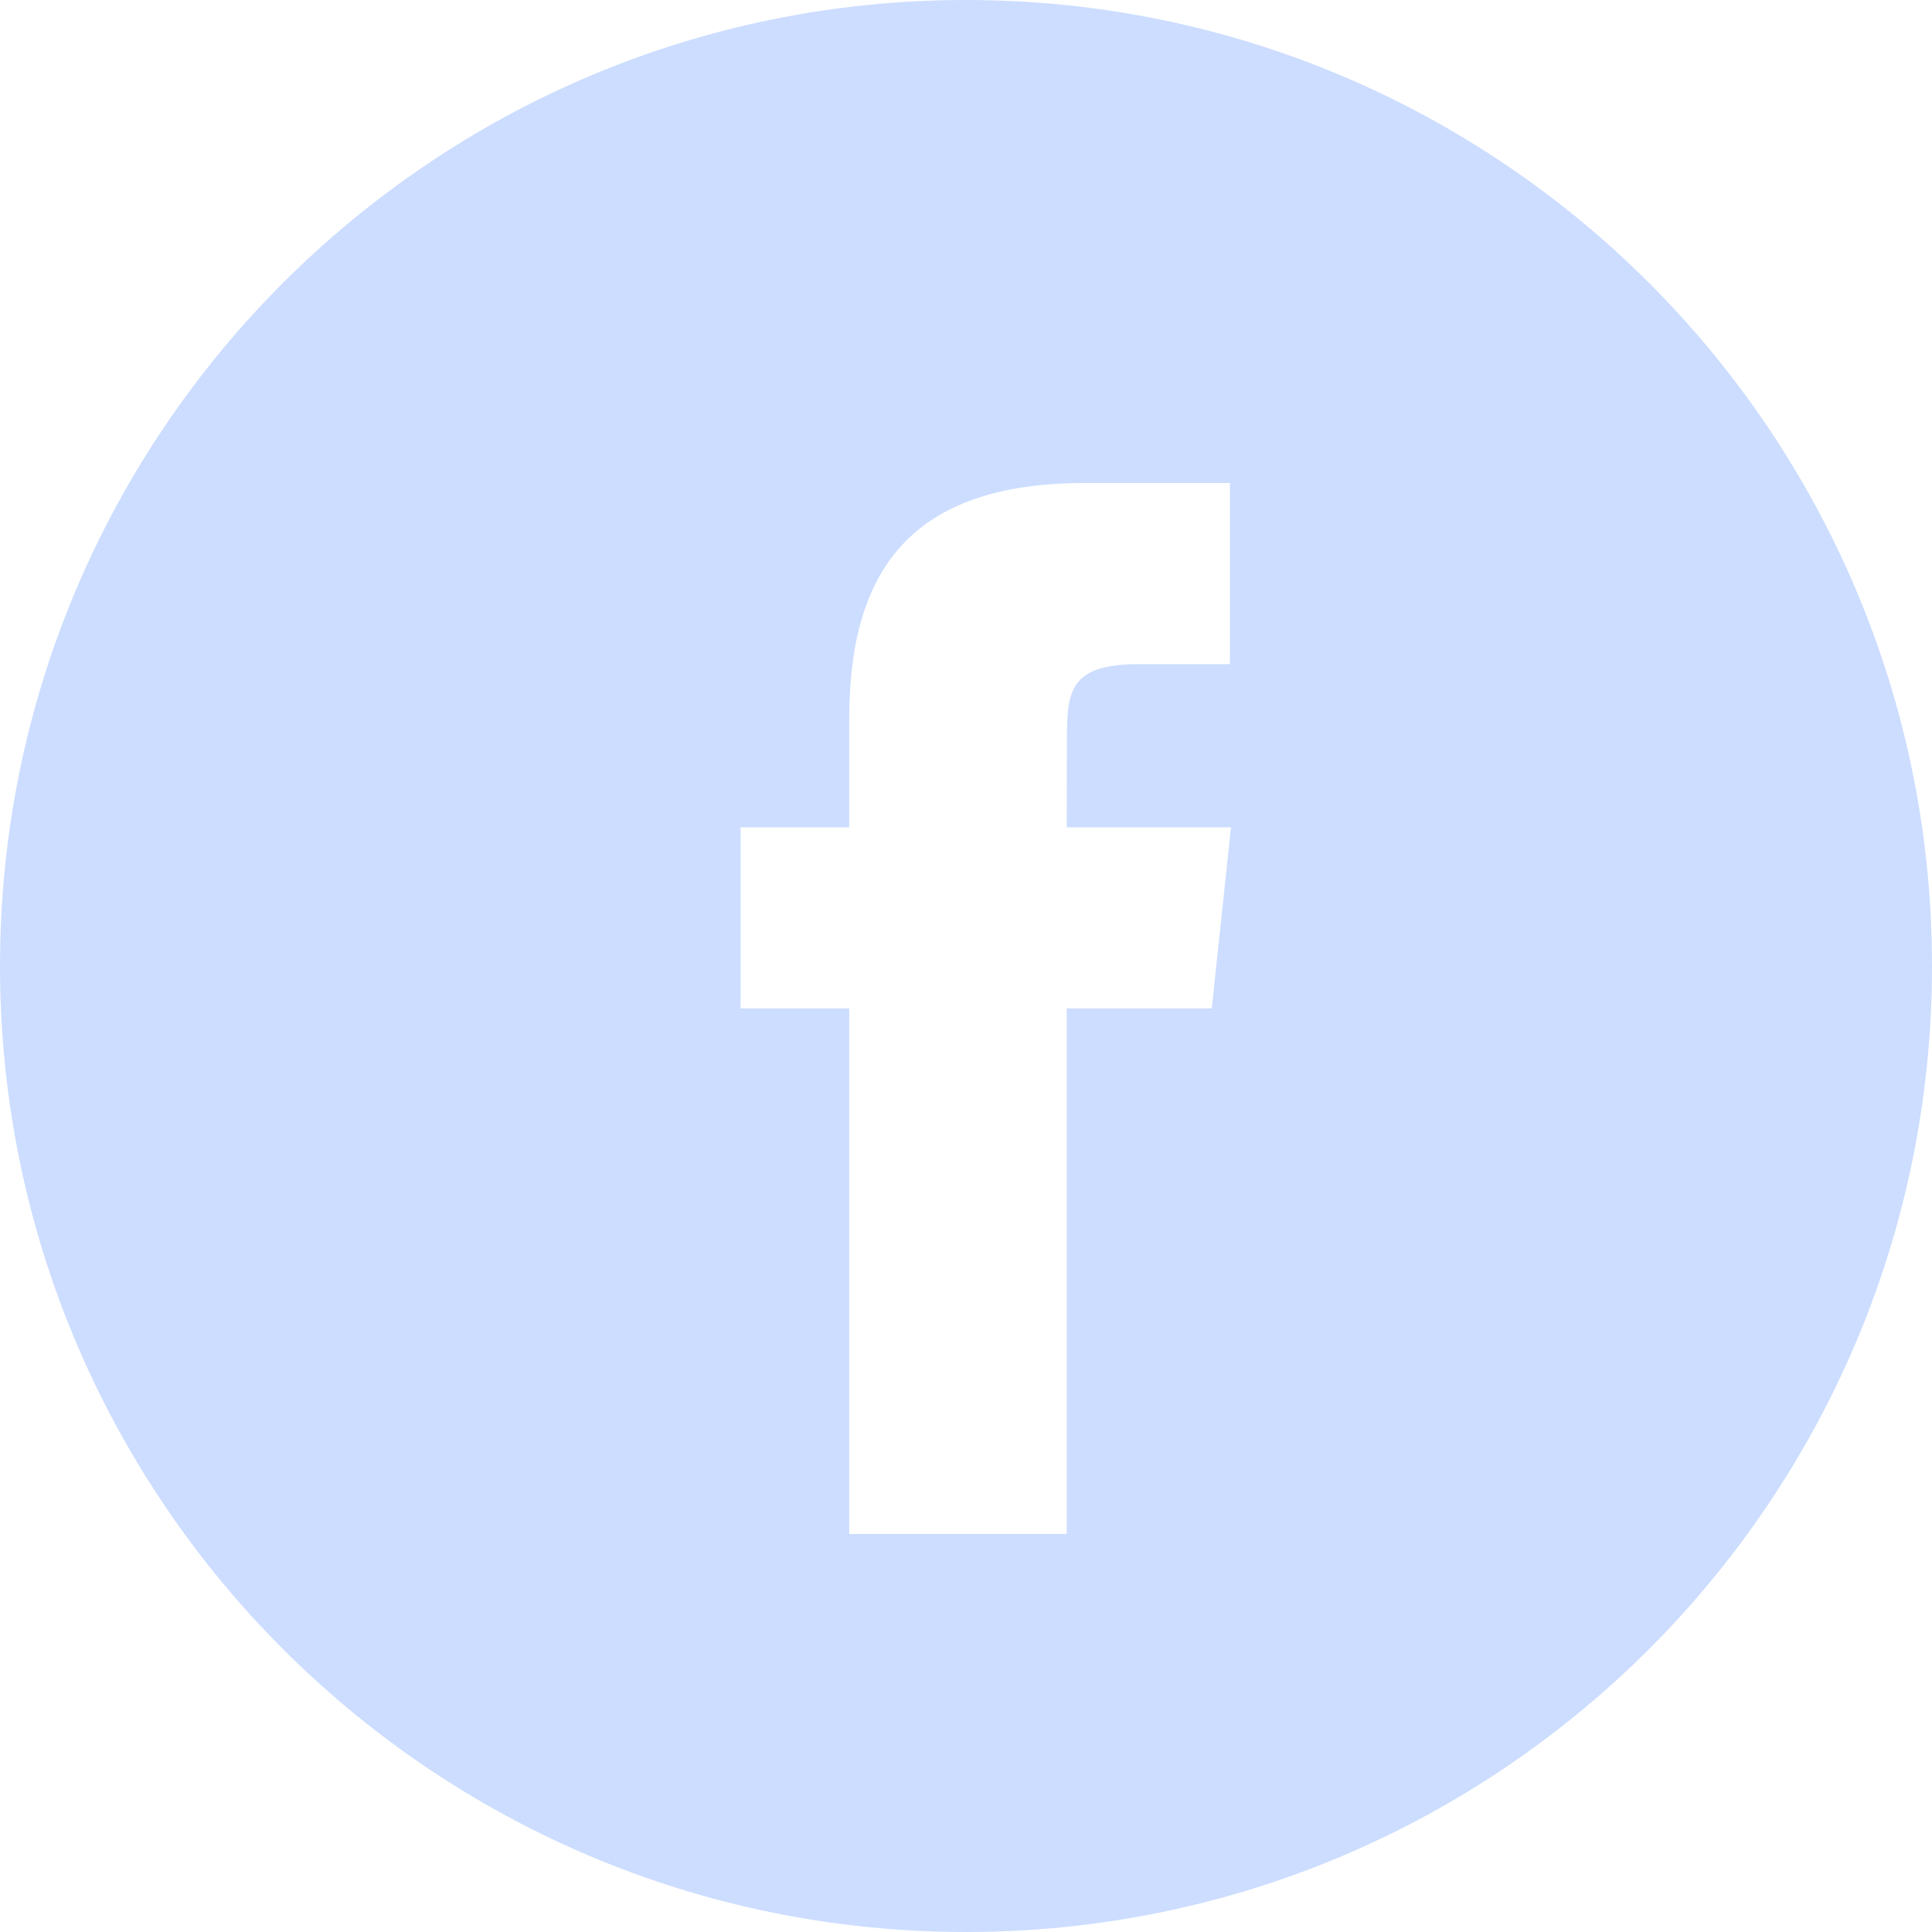
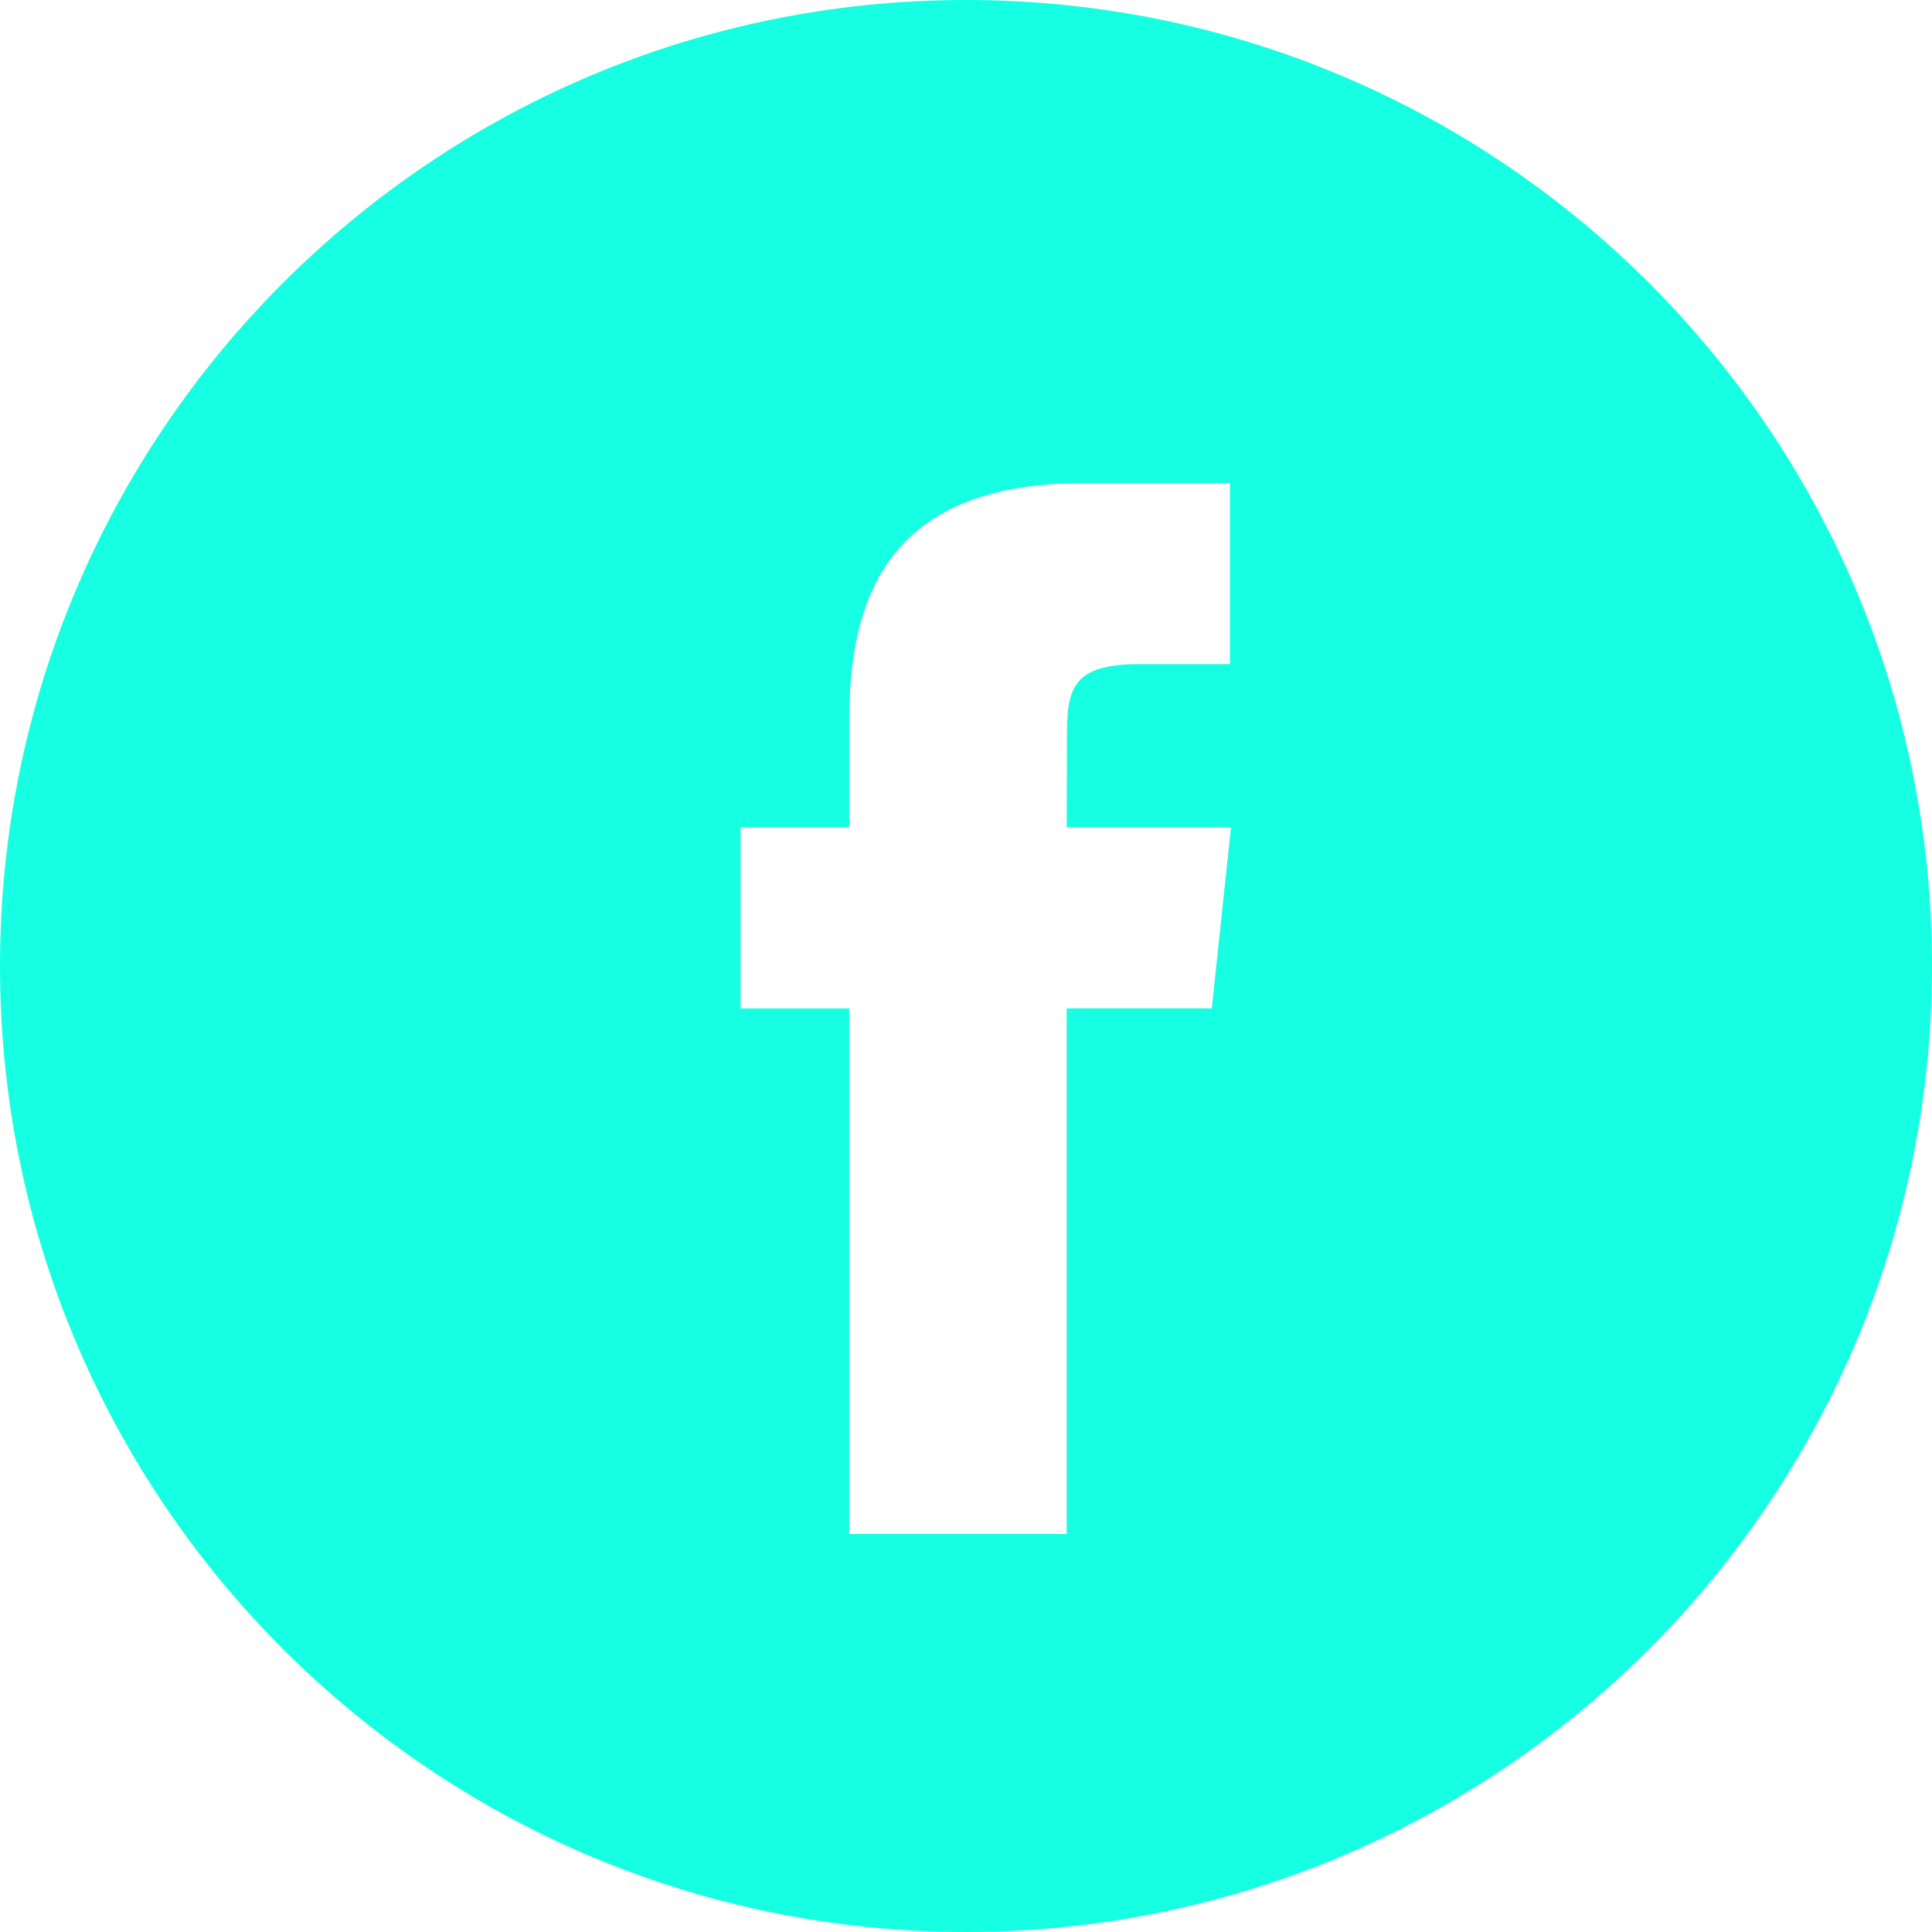
<svg xmlns="http://www.w3.org/2000/svg" width="48" height="48" viewBox="0 0 48 48" fill="none">
-   <path fill-rule="evenodd" clip-rule="evenodd" d="M24 0C10.745 0 0 10.745 0 24C0 37.255 10.745 48 24 48C37.255 48 48 37.255 48 24C48 10.745 37.255 0 24 0ZM26.502 25.054V38.111H21.099V25.055H18.4V20.555H21.099V17.854C21.099 14.183 22.623 12 26.953 12H30.558V16.5H28.305C26.619 16.5 26.508 17.129 26.508 18.302L26.502 20.555H30.584L30.106 25.054H26.502Z" fill="#CCDDFF" />
+   <path fill-rule="evenodd" clip-rule="evenodd" d="M24 0C10.745 0 0 10.745 0 24C0 37.255 10.745 48 24 48C37.255 48 48 37.255 48 24C48 10.745 37.255 0 24 0ZM26.502 25.054V38.111H21.099V25.055H18.4V20.555H21.099V17.854C21.099 14.183 22.623 12 26.953 12H30.558V16.5H28.305C26.619 16.5 26.508 17.129 26.508 18.302L26.502 20.555H30.584L30.106 25.054H26.502Z" fill="#16FFE2" />
</svg>
